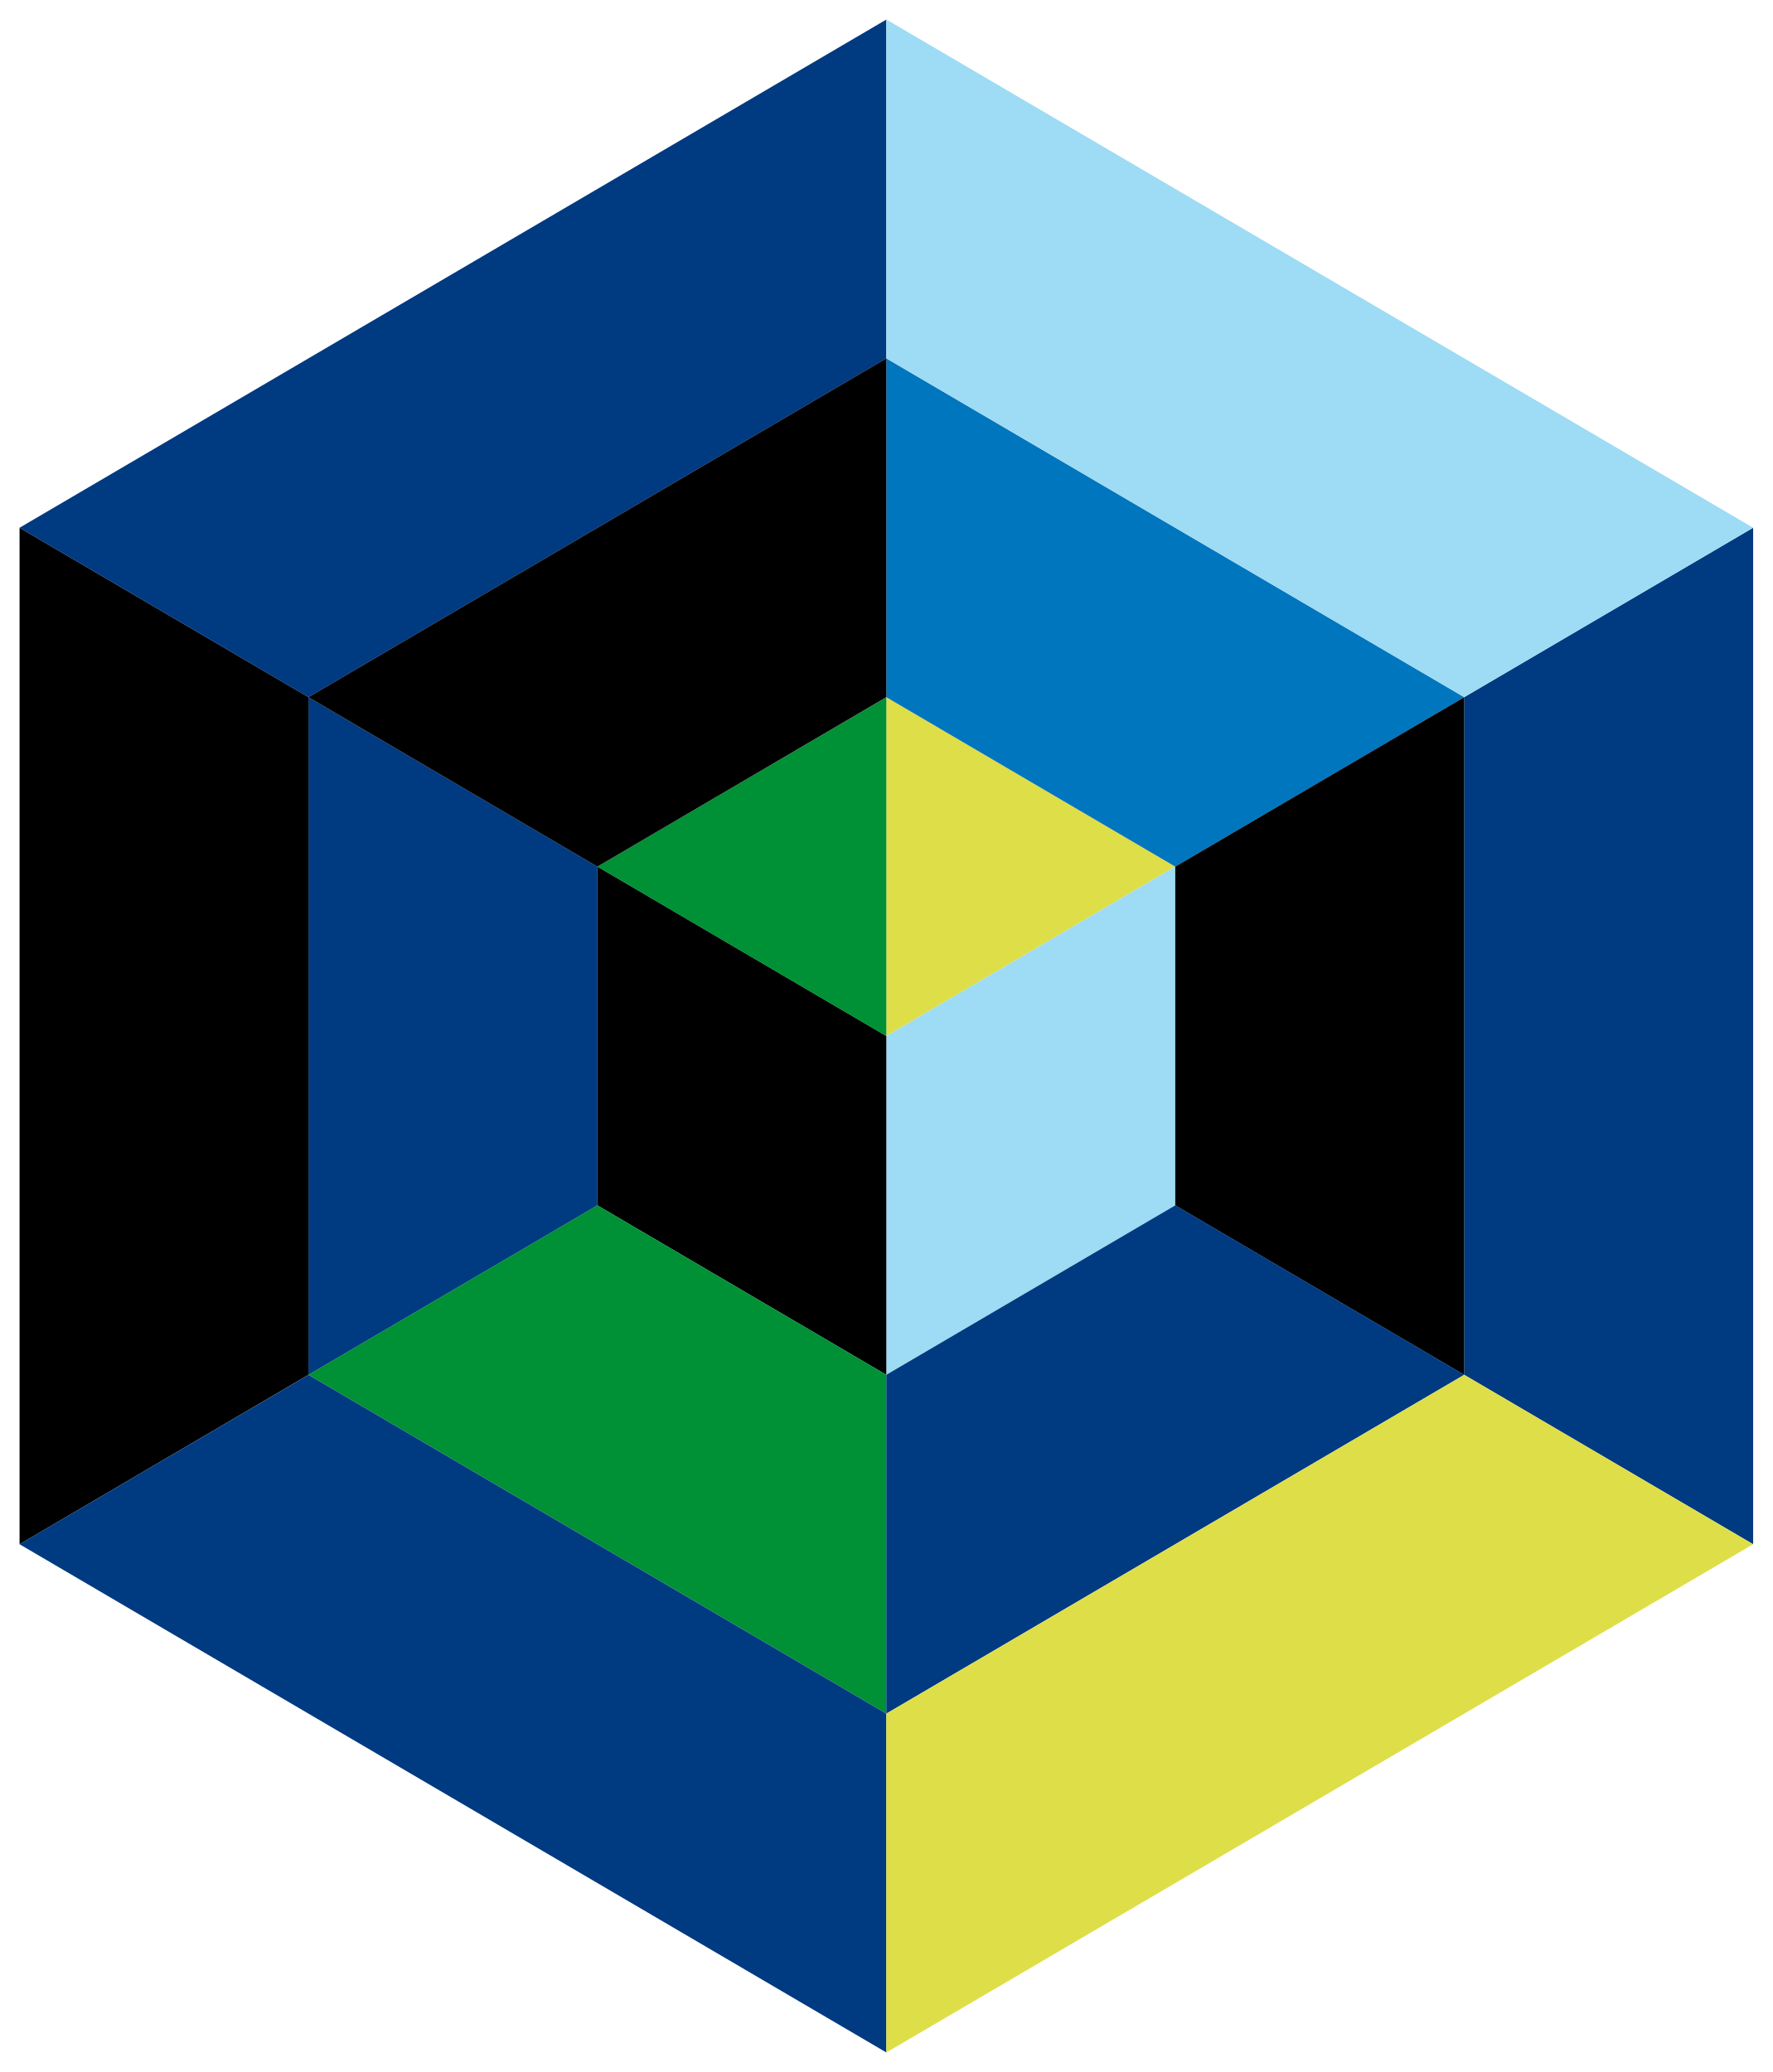
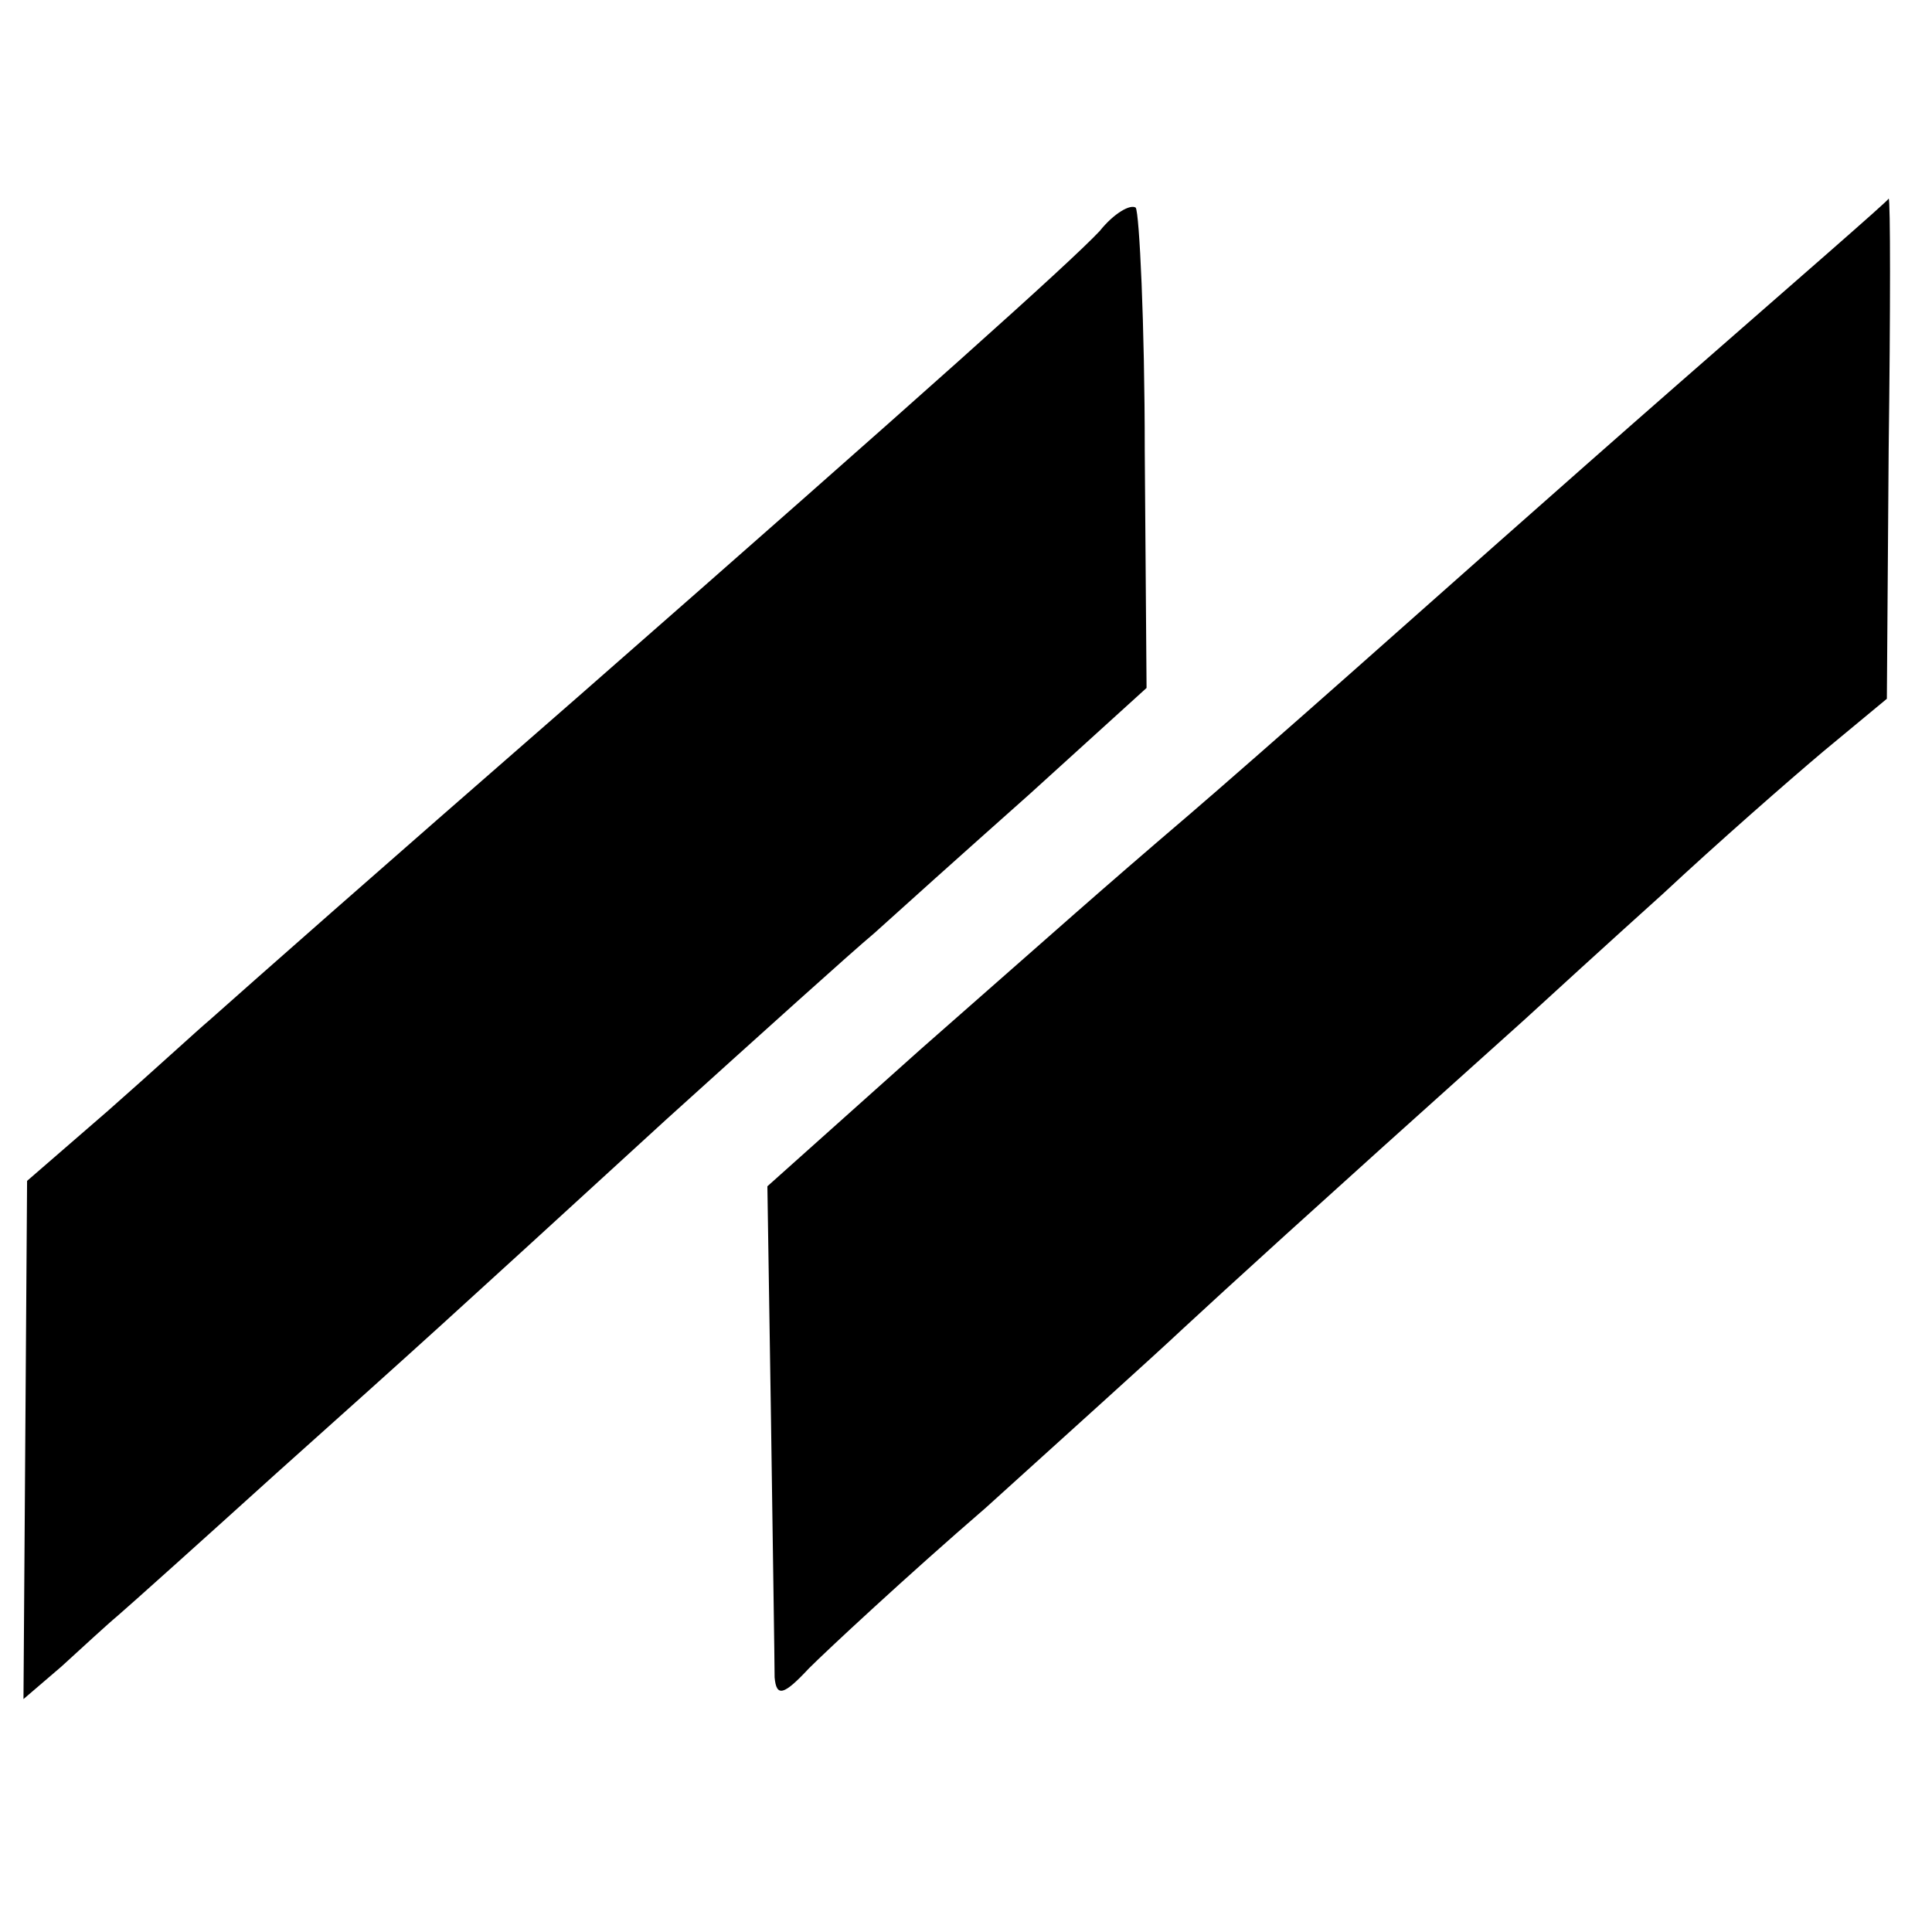
- <svg xmlns="http://www.w3.org/2000/svg" version="1.0" width="90.734pt" height="106.067pt" viewBox="0 0 90.734 106.067" preserveAspectRatio="xMidYMid" id="svg2">
-   <defs id="defs2" />
-   <g id="g2601" transform="matrix(3.812701,0,0,3.812653,-345.2452,-341.5766)" style="display:inline">
-     <path d="m 94.692,98.951 3.879,2.275 v 4.549 l -3.879,2.275 z" style="fill:#003a81;fill-rule:evenodd;stroke-width:0.395" id="path6-7" />
-     <path d="m 110.208,98.951 3.879,-2.275 v 13.648 l -3.879,-2.275 z" style="fill:#003a81;fill-rule:evenodd;stroke-width:0.395" id="path8-6" />
-     <path d="m 102.45,103.5 3.879,-2.275 -3.879,-2.275 z" style="fill:#dede49;fill-rule:evenodd;stroke-width:0.395" id="path10-7" />
-     <path d="m 102.45,103.5 v 4.549 l 3.879,-2.275 v -4.549 z" style="fill:#9edbf4;fill-rule:evenodd;stroke-width:0.395" id="path12-4" />
-     <path d="m 102.45,103.5 4e-5,4.549 -3.879,-2.275 v -4.549 z" style="fill:#000000;fill-rule:evenodd;stroke-width:0.395" id="path14-0" />
-     <path d="m 110.208,98.951 -7.758,-4.549 v 4.549 l 3.879,2.275 z" style="fill:#0076be;fill-rule:evenodd;stroke-width:0.395" id="path16-0" />
-     <path d="m 110.208,98.951 -3.879,2.275 v 4.549 l 3.879,2.275 z" style="fill:#000000;fill-rule:evenodd;stroke-width:0.395" id="path18-2" />
-     <path d="m 94.693,98.951 -3.879,-2.275 v 13.648 l 3.879,-2.275 z" style="fill:#000000;fill-rule:evenodd;stroke-width:0.395" id="path20-3" />
-     <path d="m 94.692,108.049 7.758,4.549 v -4.549 l -3.879,-2.275 z" style="fill:#009035;fill-rule:evenodd;stroke-width:0.395" id="path22-2" />
-     <path d="m 110.208,108.049 -7.758,4.549 v -4.549 l 3.879,-2.275 z" style="fill:#003a81;fill-rule:evenodd;stroke-width:0.395" id="path24-2" />
-     <path d="M 90.814,96.676 102.45,89.853 v 4.549 l -7.758,4.549 z" style="fill:#003a81;fill-rule:evenodd;stroke-width:0.395" id="path26-5" />
-     <path d="m 114.087,96.676 -11.637,-6.824 v 4.549 l 7.758,4.549 z" style="fill:#9edbf4;fill-rule:evenodd;stroke-width:0.395" id="path28-2" />
-     <path d="m 90.814,110.324 11.637,6.824 v -4.549 l -7.758,-4.549 z" style="fill:#003a81;fill-rule:evenodd;stroke-width:0.395" id="path30-8" />
-     <path d="m 114.087,110.324 -11.637,6.824 v -4.549 l 7.758,-4.549 z" style="fill:#dede49;fill-rule:evenodd;stroke-width:0.395" id="path32-0" />
-     <path d="m 98.571,101.226 3.879,2.275 h 4e-5 v -4.549 z" style="fill:#009035;fill-rule:evenodd;stroke-width:0.395" id="path34-1" />
-     <path d="m 94.692,98.951 7.758,-4.549 v 4.549 l -3.879,2.275 z" style="fill:#000000;fill-rule:evenodd;stroke-width:0.395" id="path40-9" />
+ <svg xmlns="http://www.w3.org/2000/svg" version="1.0" width="107pt" height="107pt" viewBox="0 0 107 107" preserveAspectRatio="xMidYMid meet">
+   <g transform="translate(0,107) scale(0.1,-0.1)" fill="#000000" stroke="none">
+     <path d="M609 942 c-17 -18 -95 -88 -289 -258 -117 -102 -177 -155 -204 -179 -6 -5 -31 -28 -56 -50 l-45 -39 -1 -144 -1 -143 21 18 c11 10 25 23 31 28 7 6 46 41 88 79 86 77 86 77 216 196 52 47 103 93 115 103 11 10 50 45 86 77 l65 59 -1 131 c0 71 -3 132 -5 135 -3 2 -12 -3 -20 -13z" />
+     <path d="M929 857 c-64 -56 -145 -128 -180 -159 -35 -31 -75 -66 -89 -78 -55 -47 -68 -59 -150 -131 l-85 -76 2 -129 c1 -71 2 -135 2 -143 1 -11 5 -10 19 5 10 10 54 51 98 89 43 39 92 83 109 99 26 24 63 58 189 171 12 11 47 43 77 70 30 28 70 63 89 79 l35 29 1 138 c1 77 1 139 0 139 0 -1 -53 -47 -117 -103z" />
  </g>
</svg>
